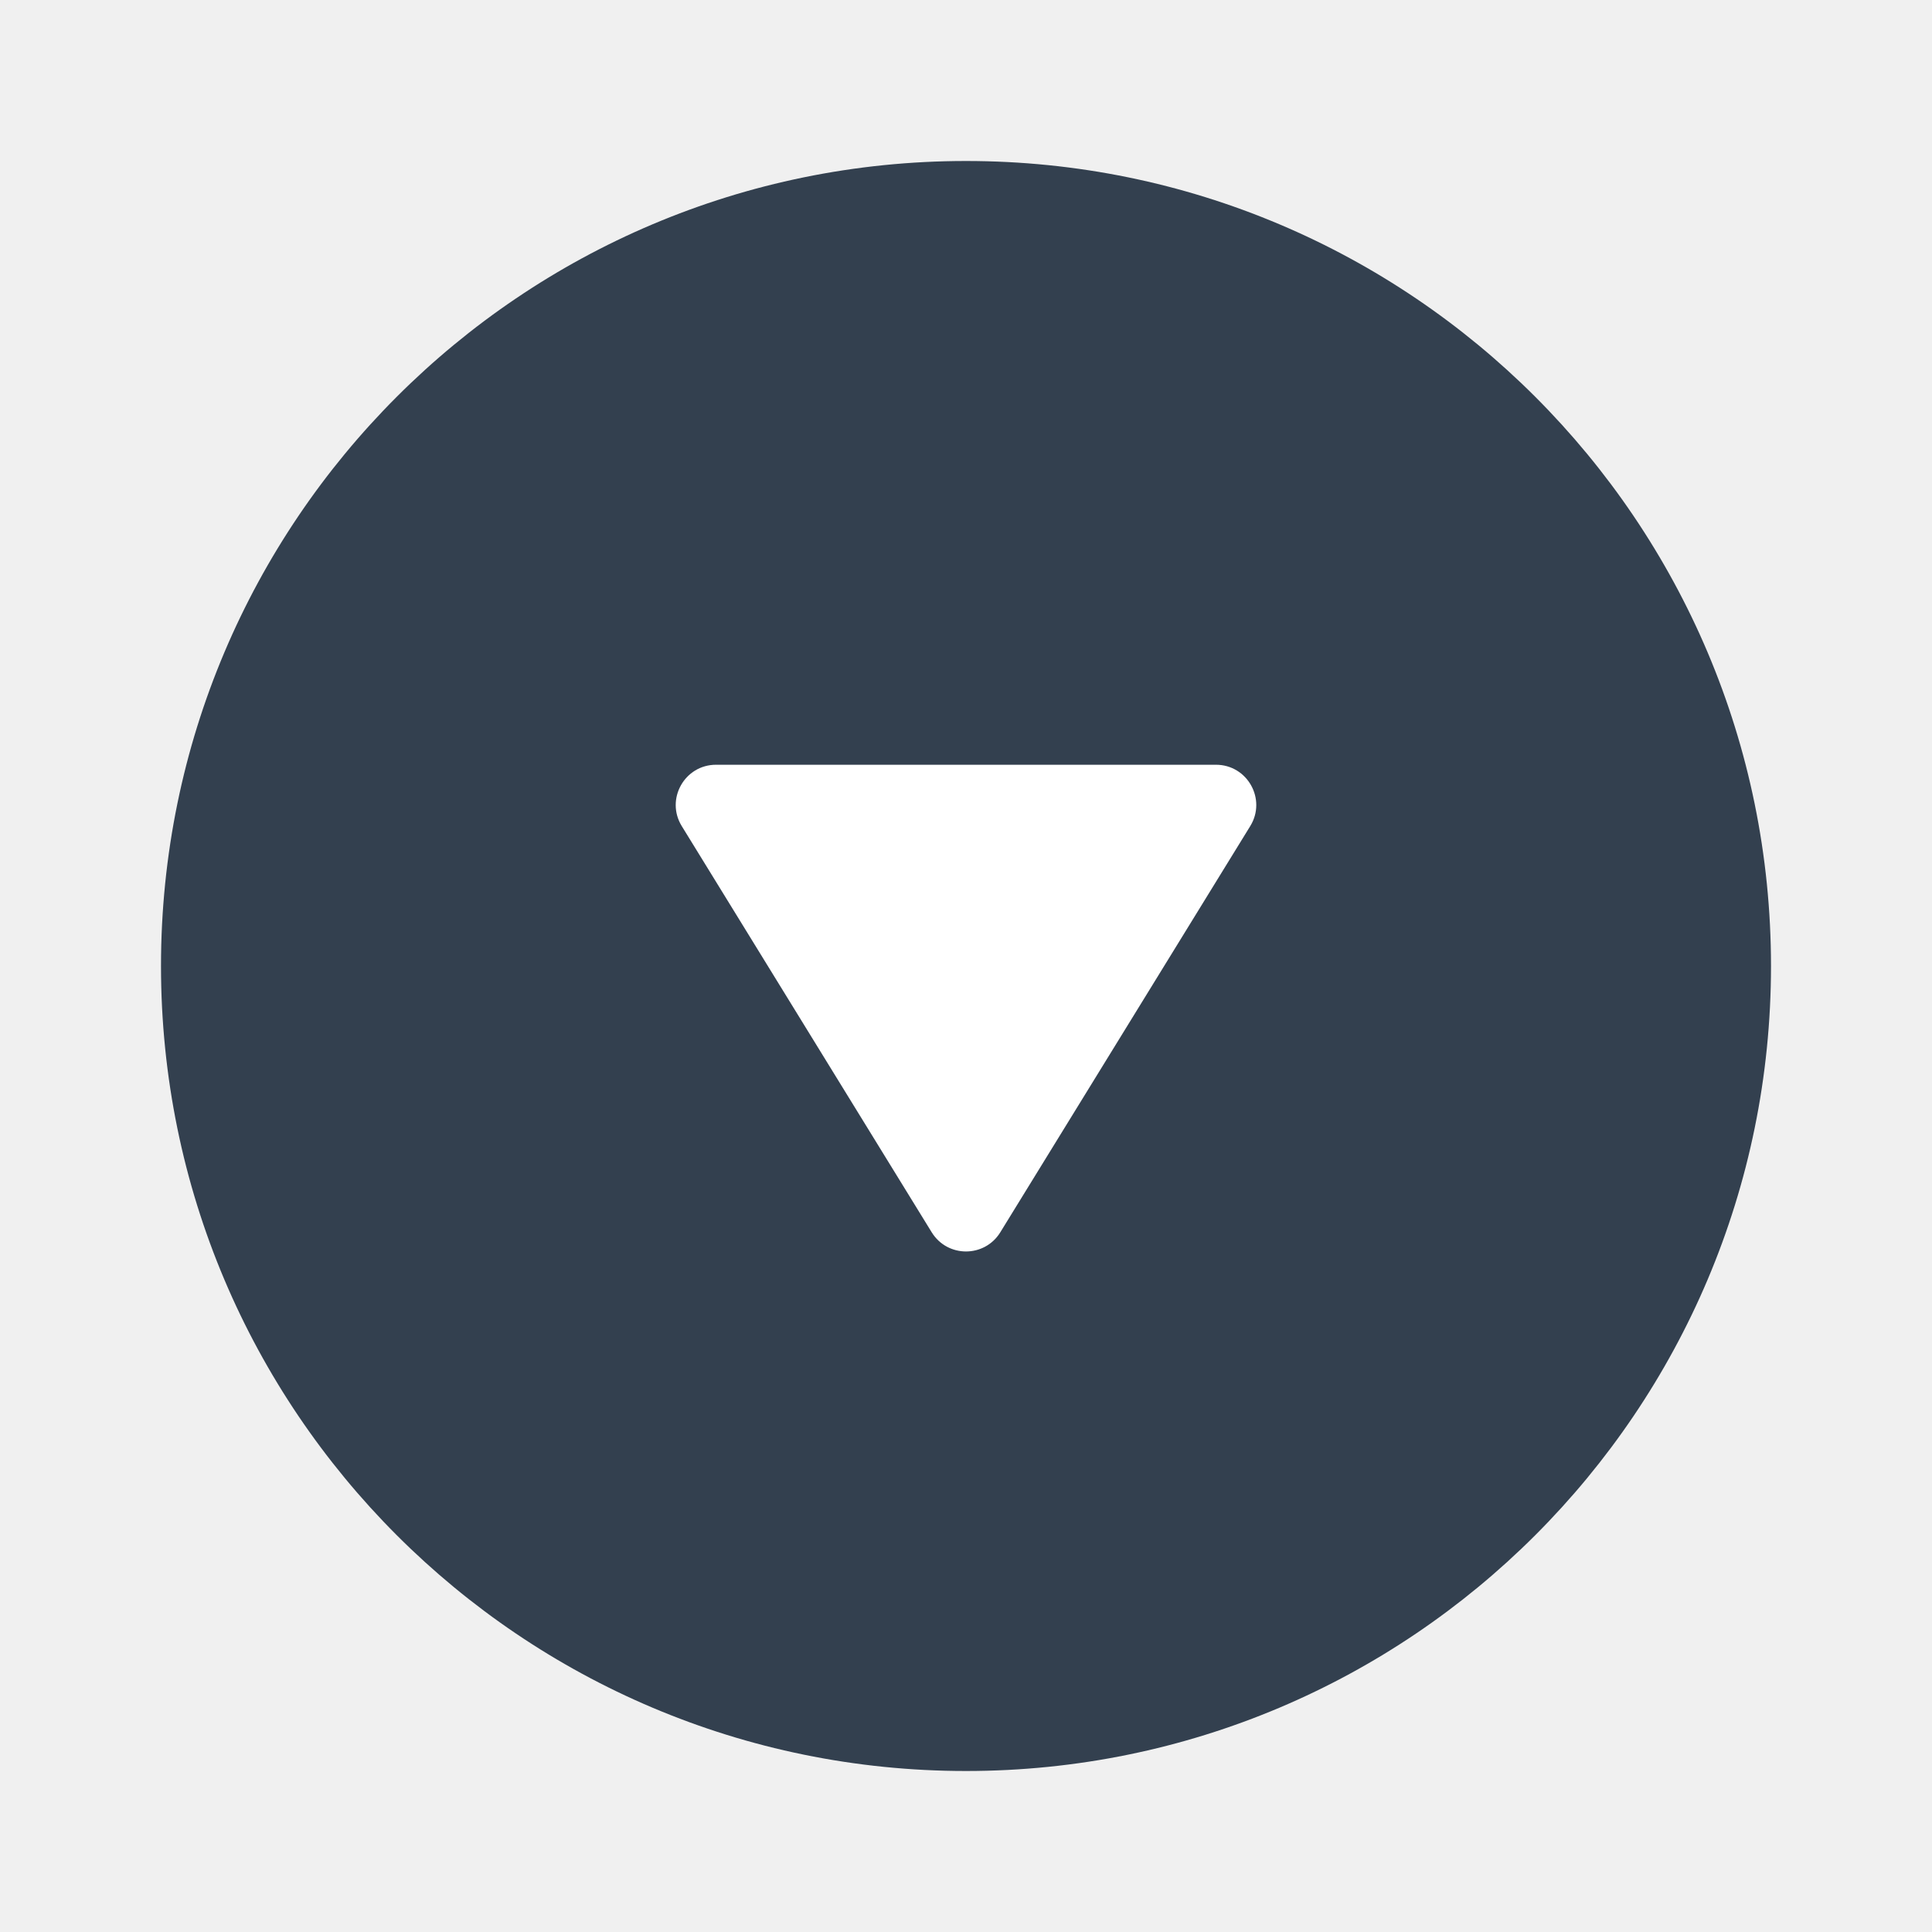
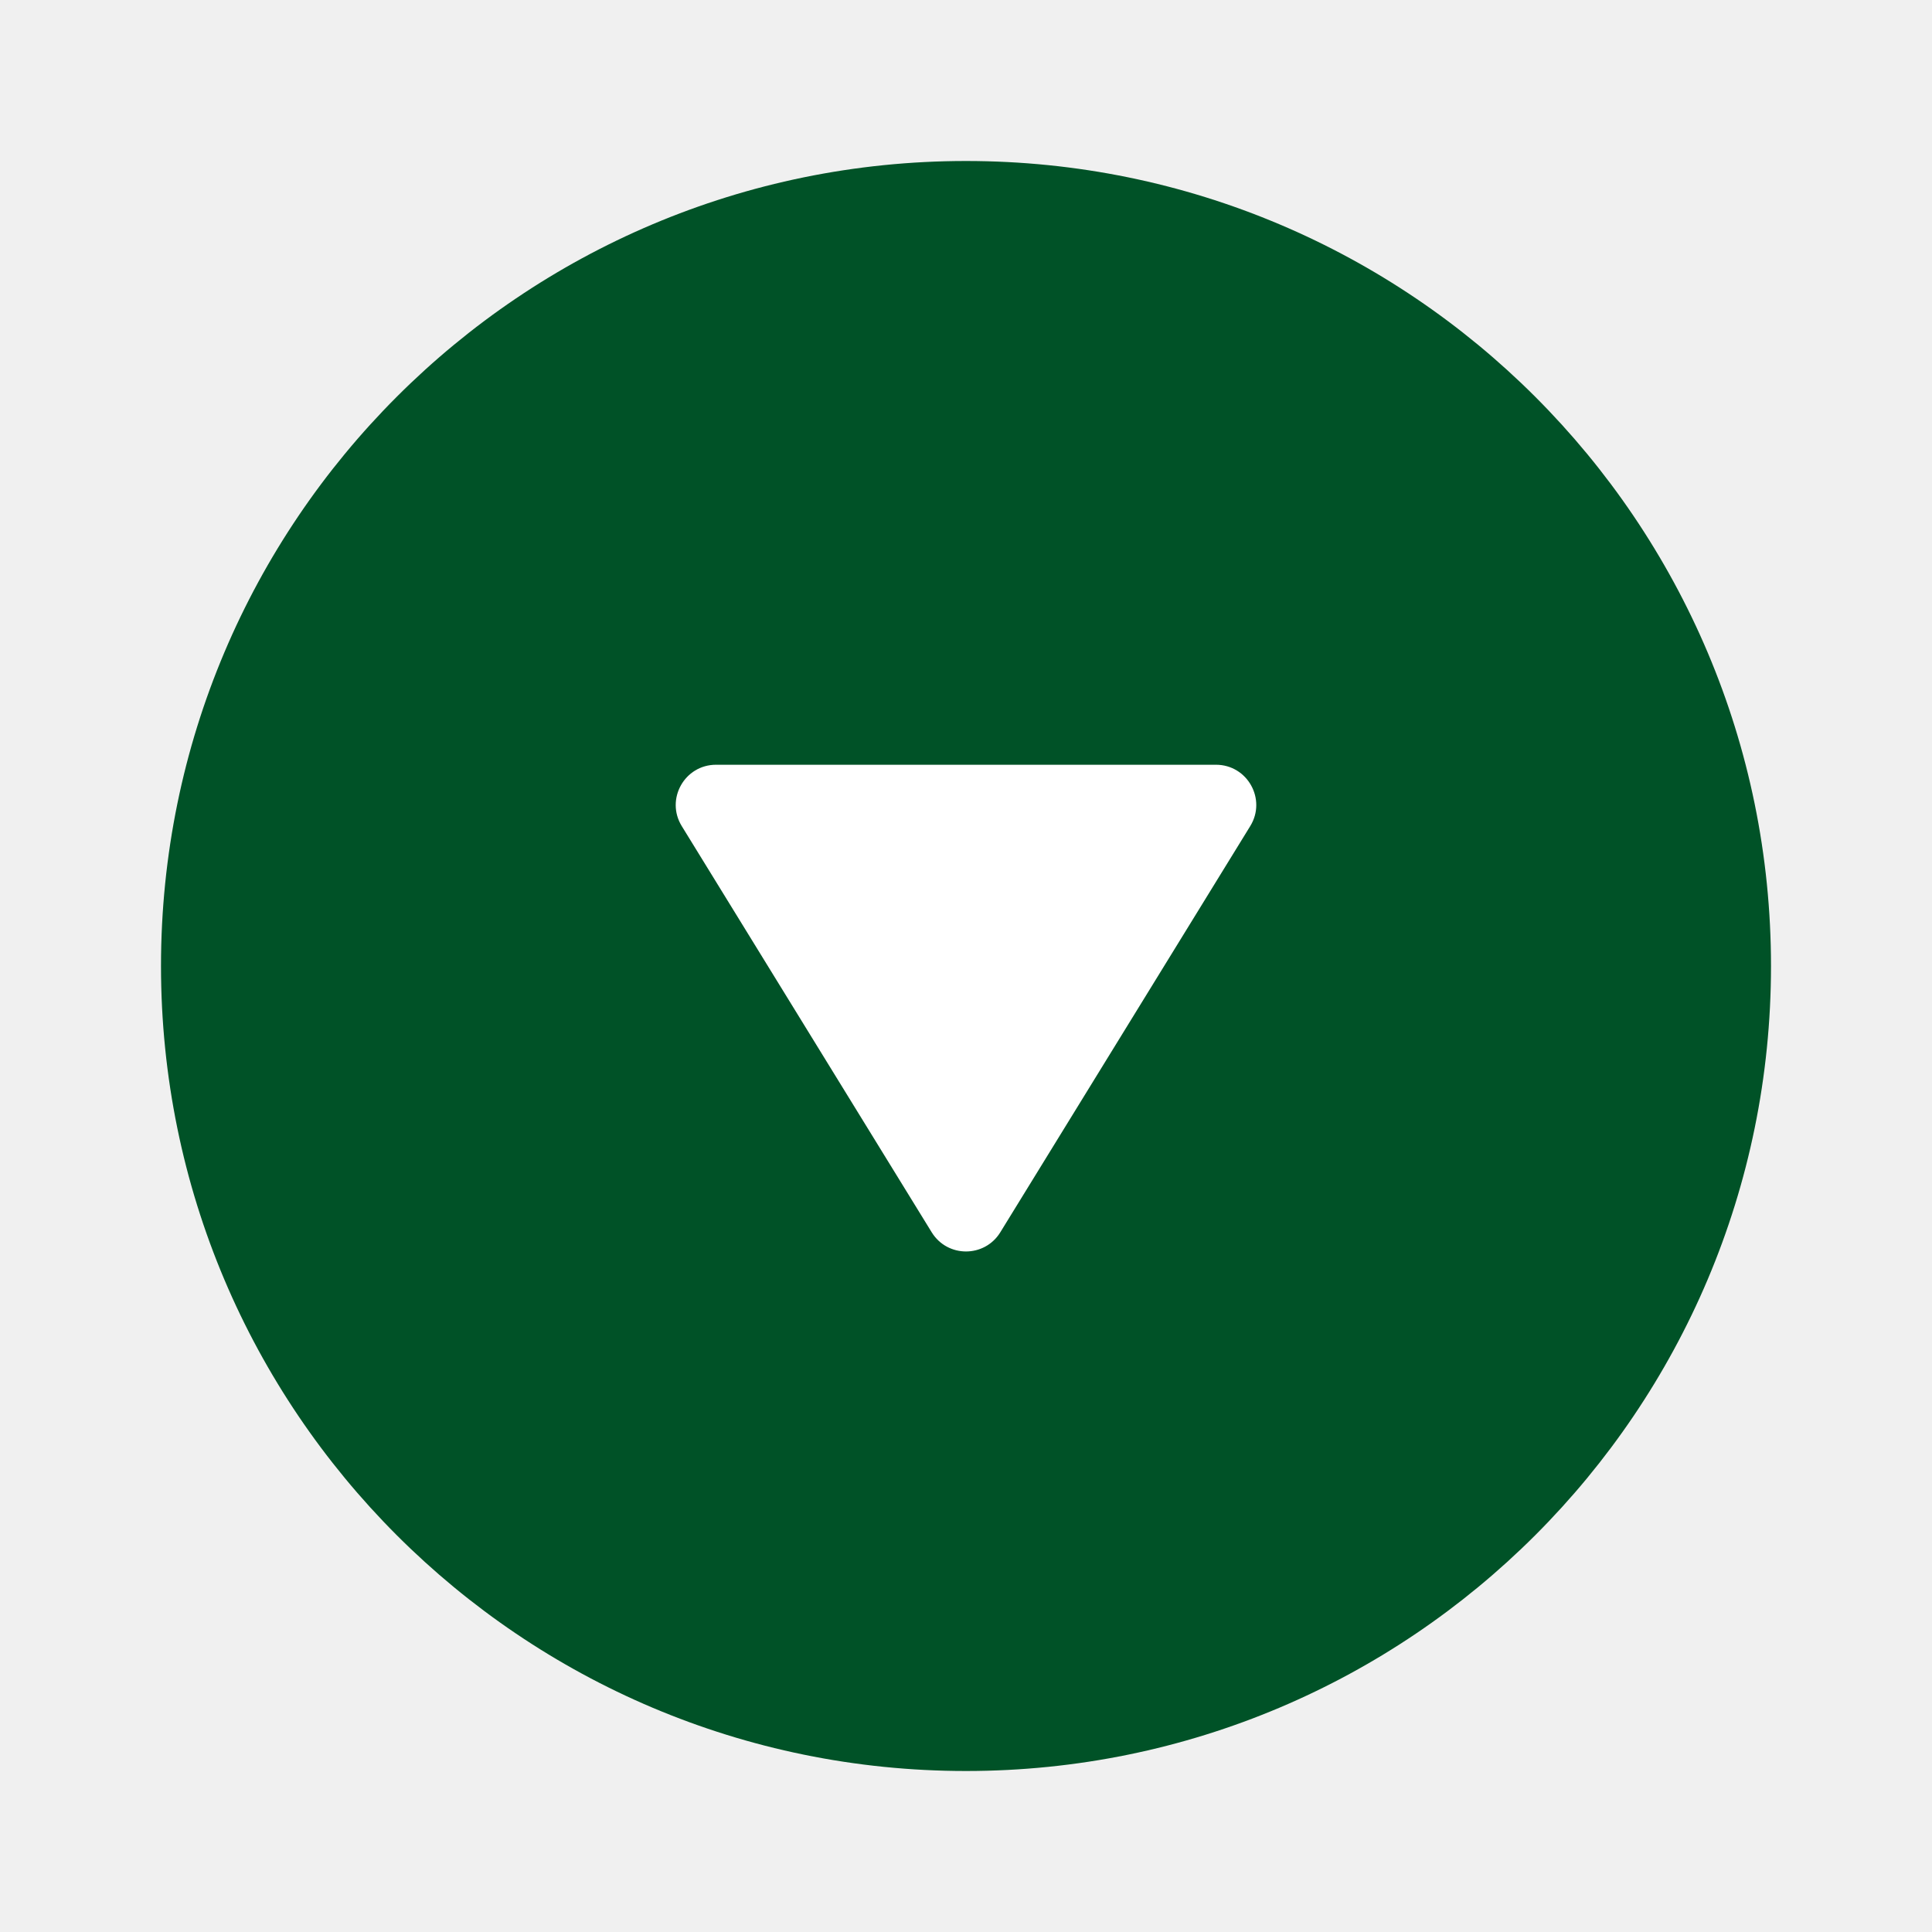
<svg xmlns="http://www.w3.org/2000/svg" width="48" height="48" viewBox="0 0 48 48" fill="none">
-   <path d="M24 44C35.046 44 44 35.046 44 24C44 12.954 35.046 4 24 4C12.954 4 4 12.954 4 24C4 35.046 12.954 44 24 44Z" fill="#33404F" />
+   <path d="M24 44C35.046 44 44 35.046 44 24C44 12.954 35.046 4 24 4C12.954 4 4 12.954 4 24C4 35.046 12.954 44 24 44Z" fill="#005227" />
  <path d="M23.148 30.616C23.539 31.251 24.461 31.251 24.852 30.616L31.062 20.524C31.472 19.858 30.993 19 30.21 19L17.79 19C17.007 19 16.528 19.858 16.938 20.524L23.148 30.616Z" fill="white" />
</svg>
